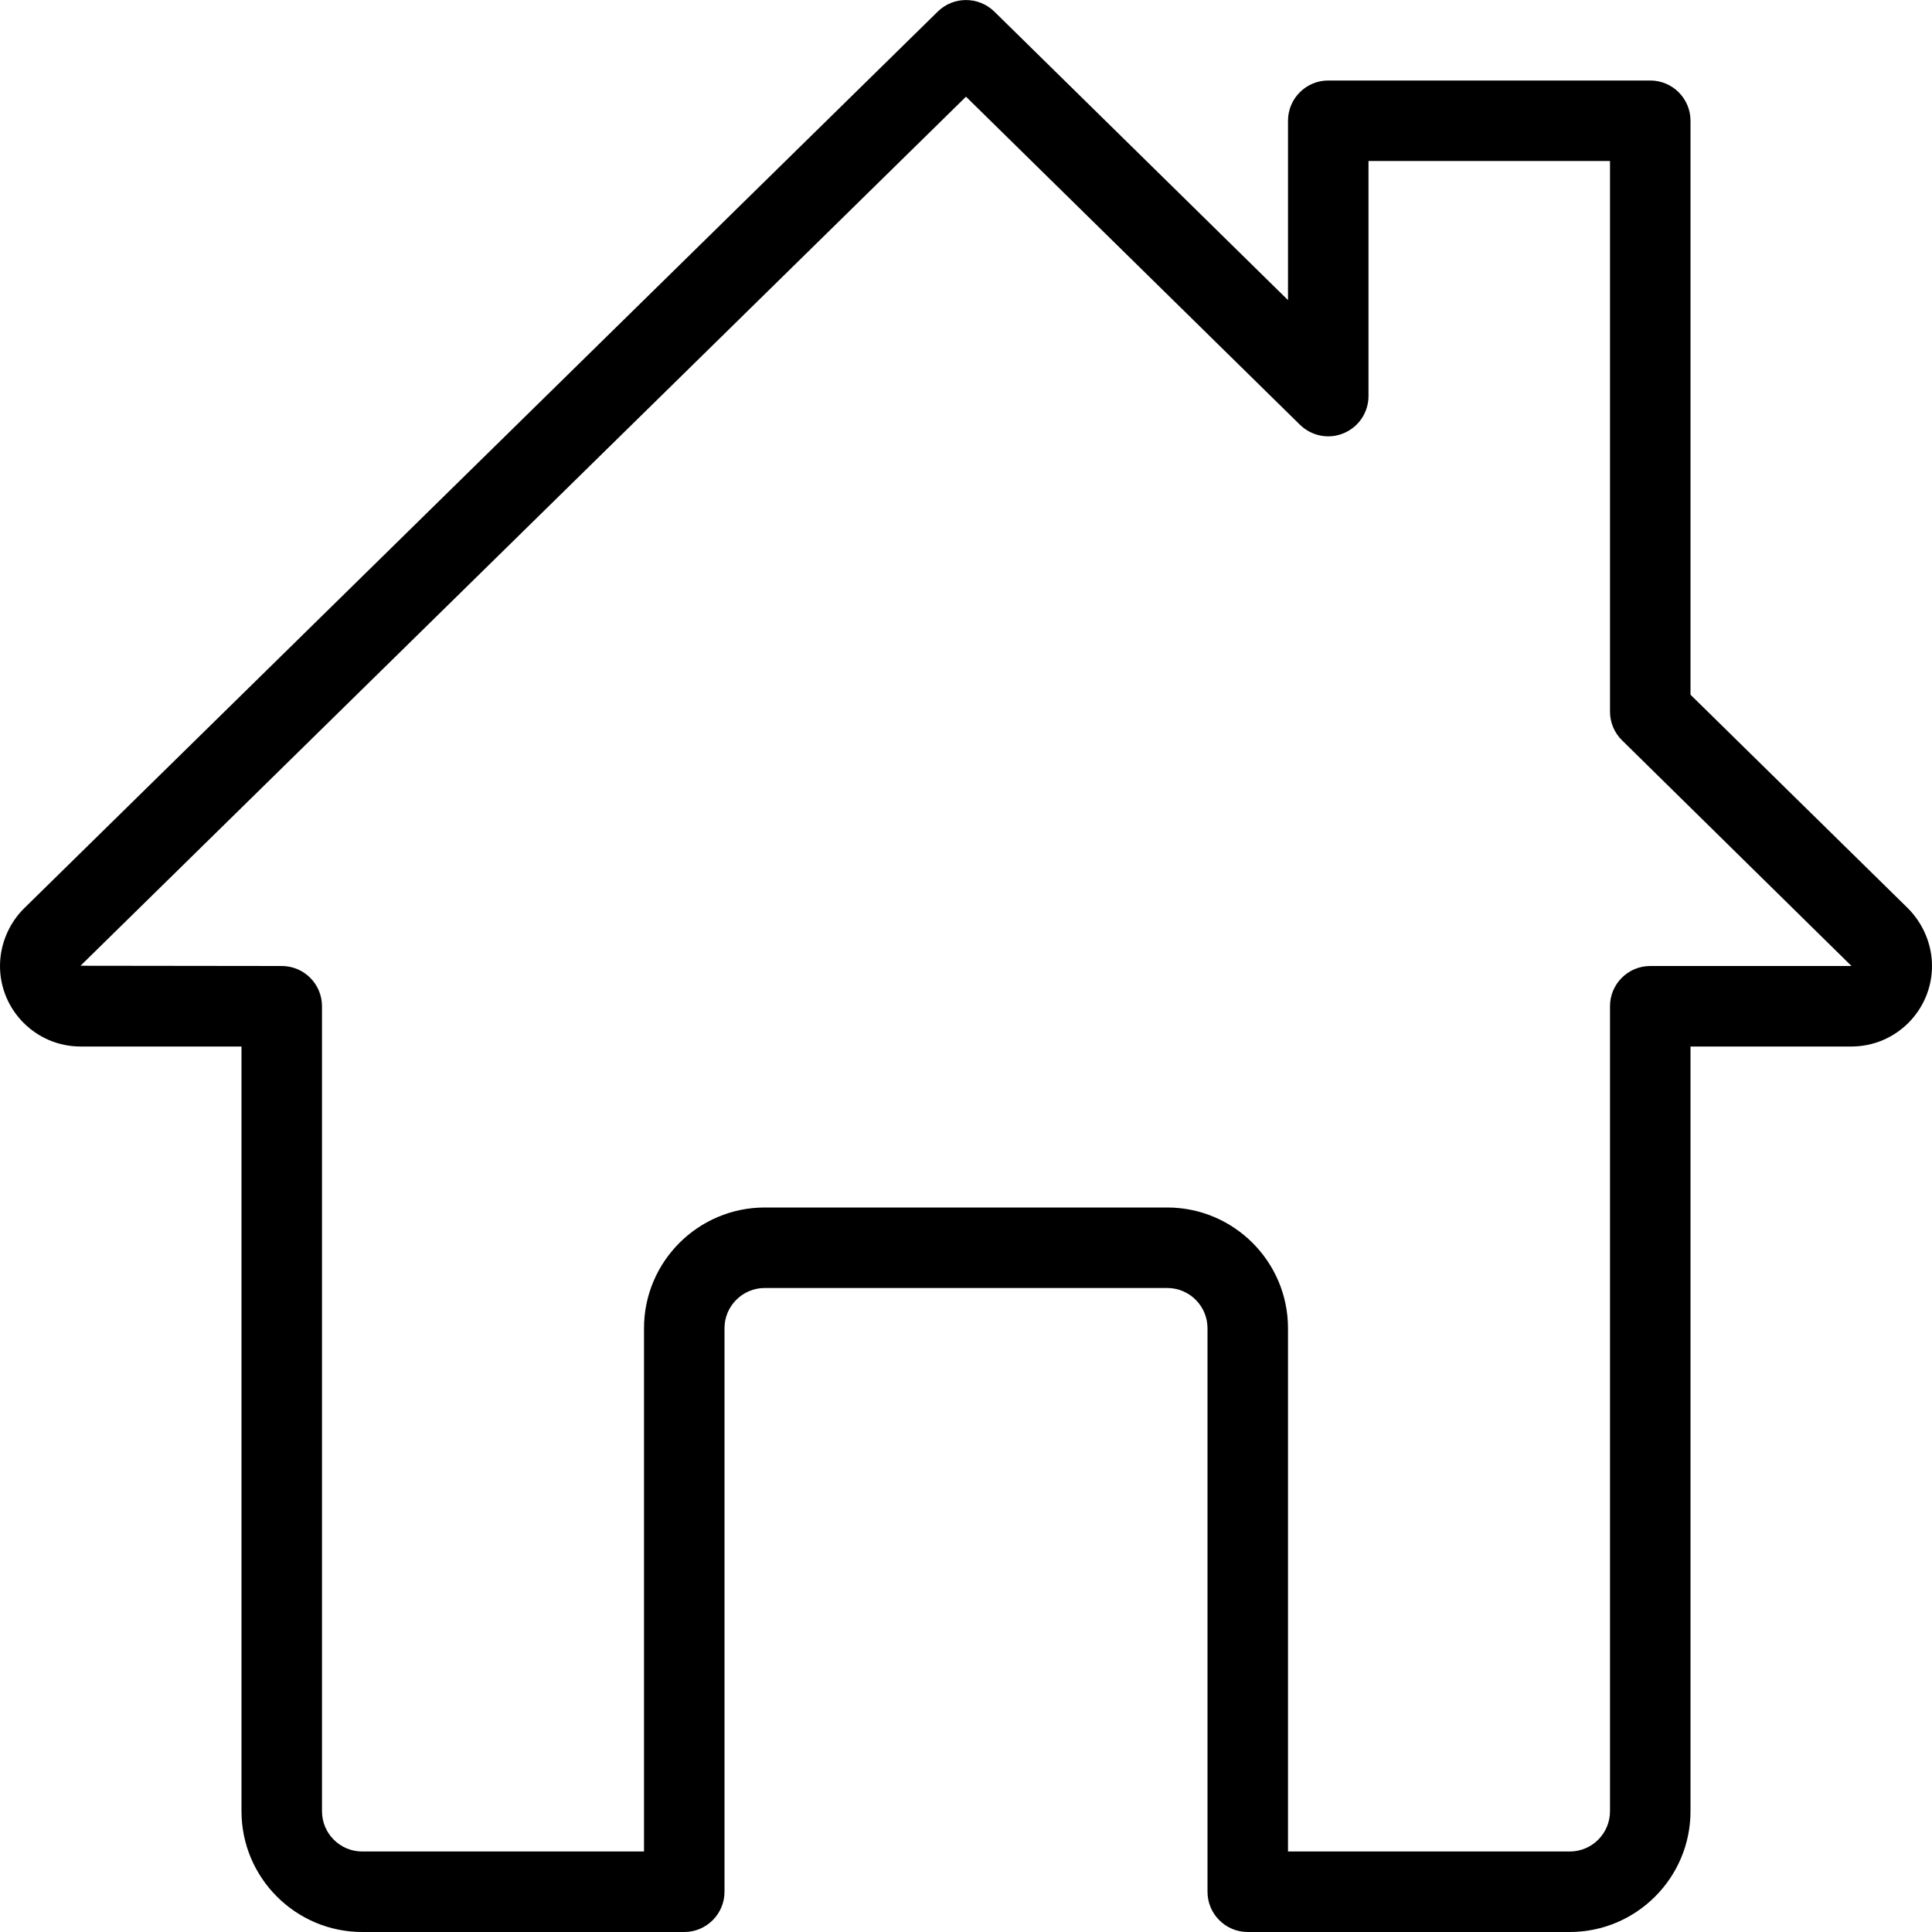
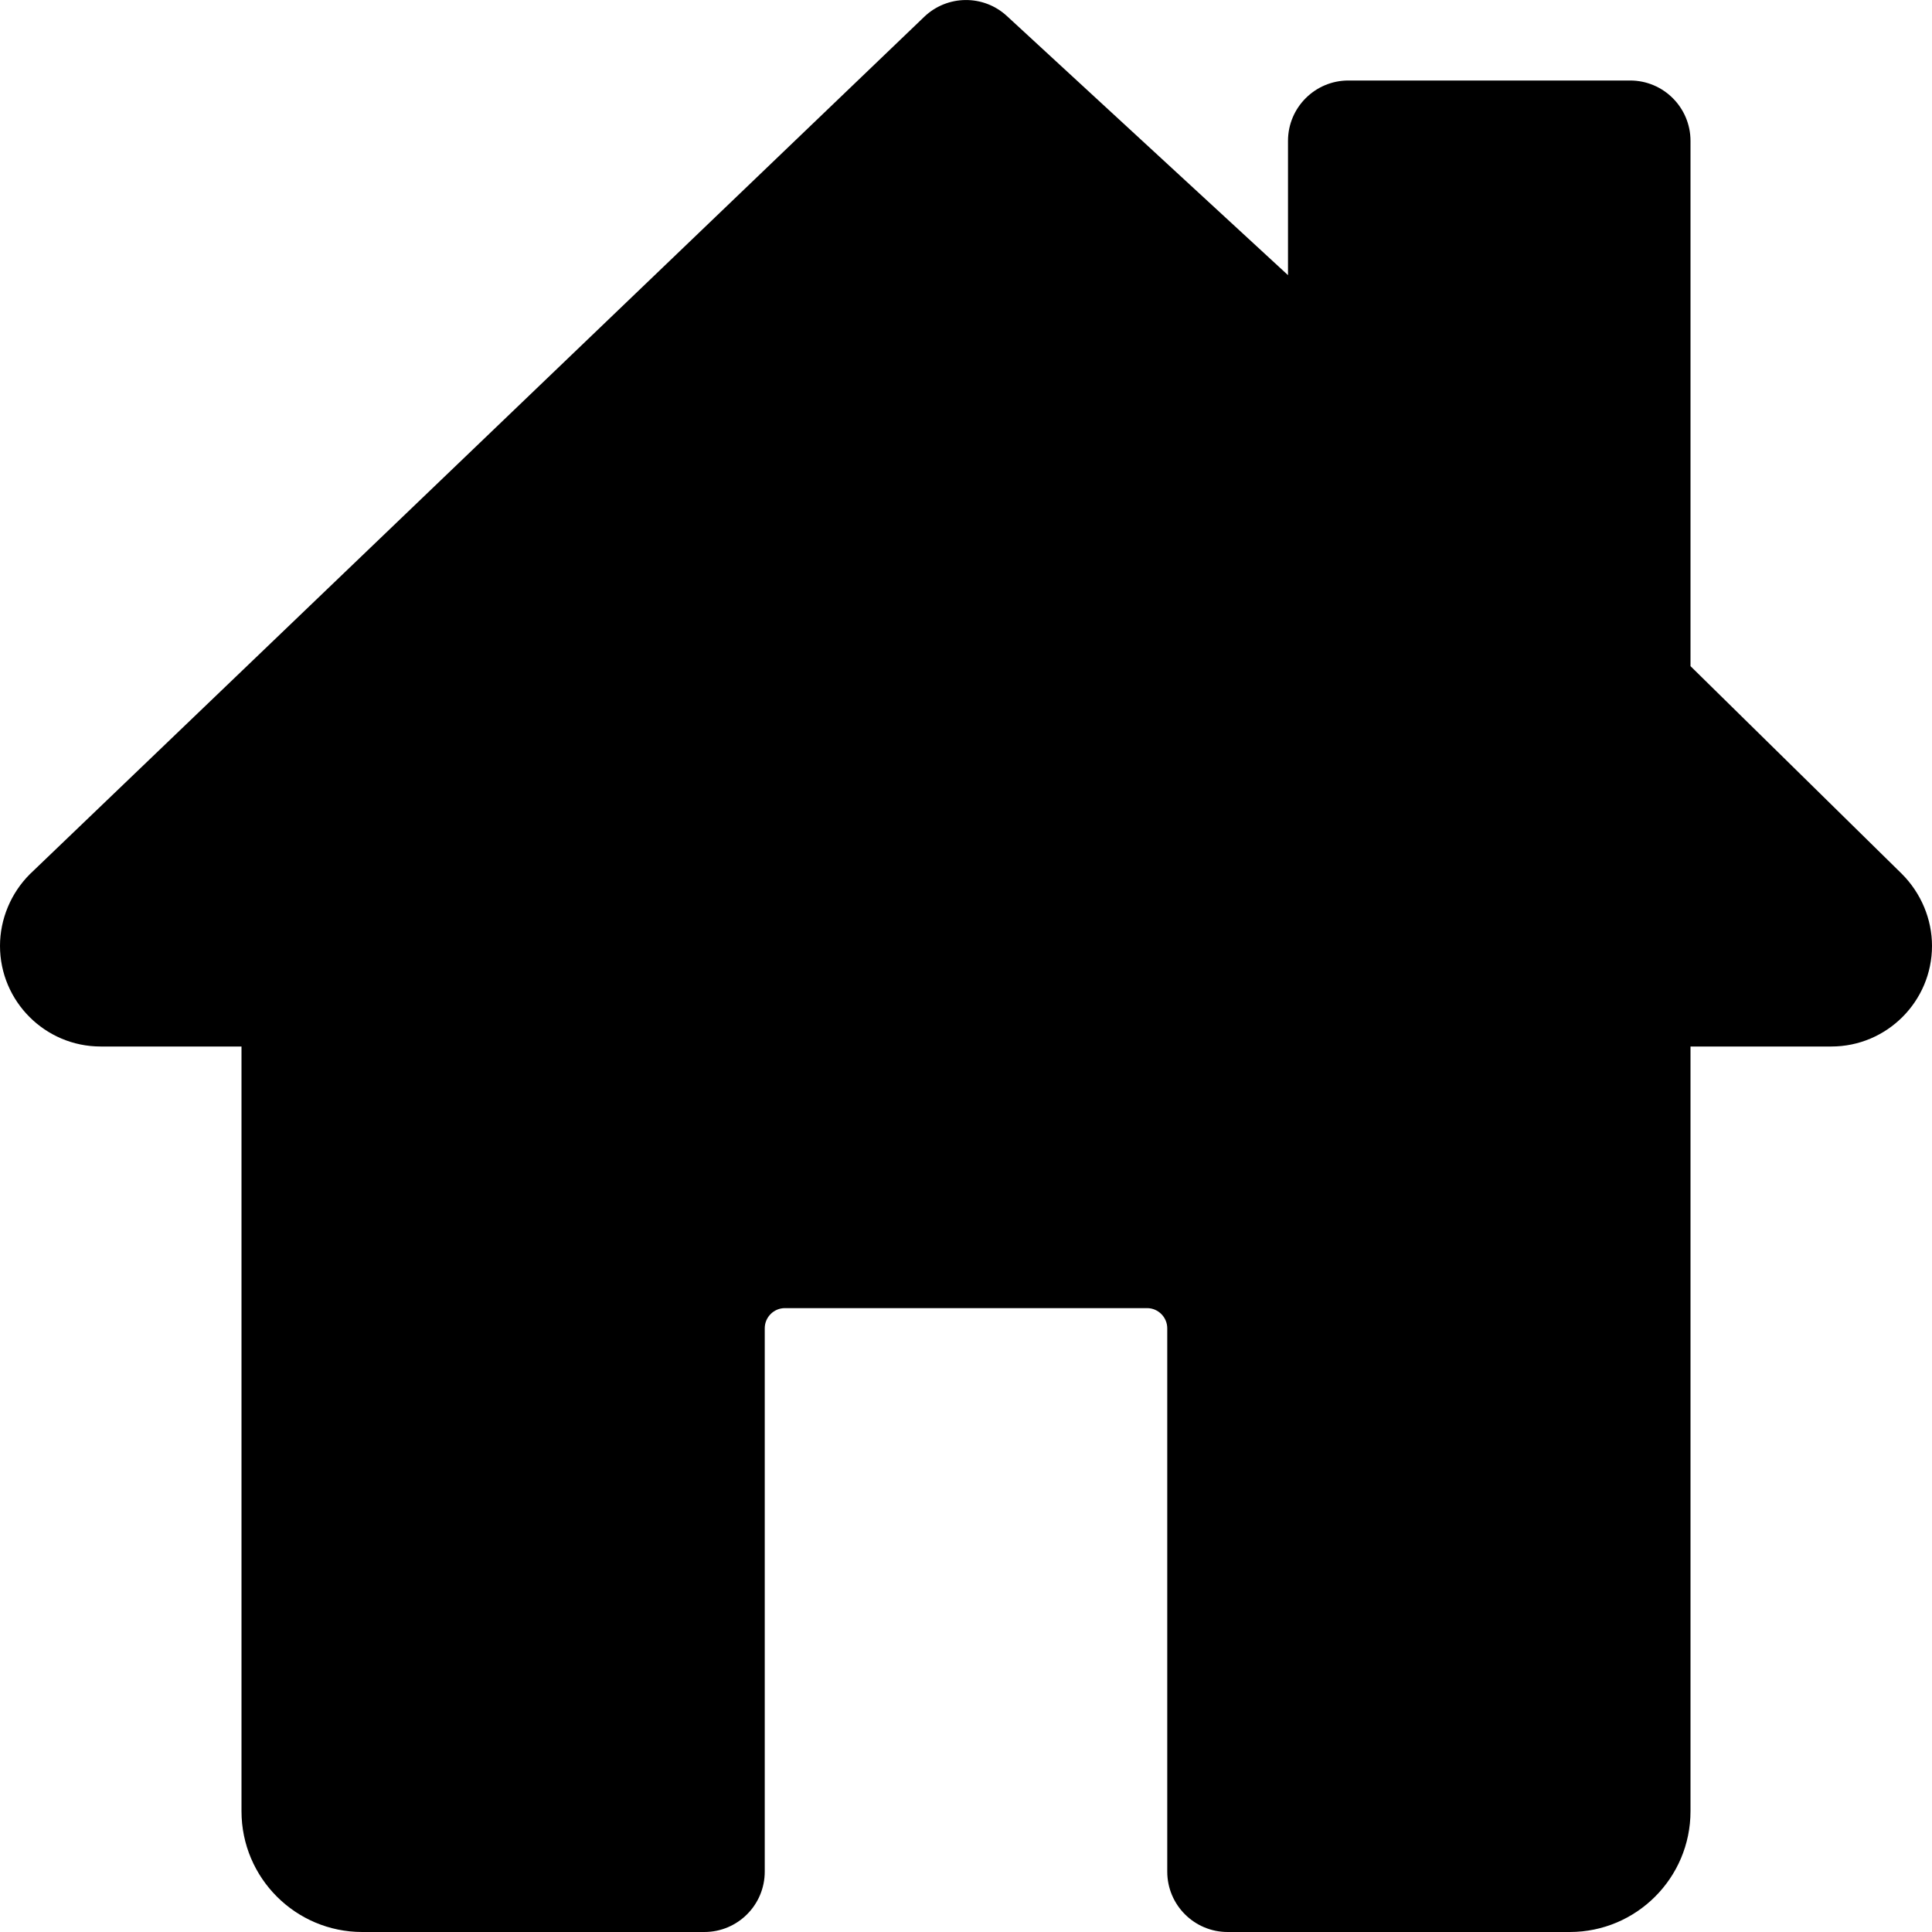
- <svg xmlns="http://www.w3.org/2000/svg" id="light" enable-background="new 0 0 24 24" height="512" viewBox="0 0 24 24" width="512">
-   <g>
-     <path d="m19.5 24h-4c-.276 0-.5-.224-.5-.5v-7c0-.276-.224-.5-.5-.5h-5c-.276 0-.5.224-.5.5v7c0 .276-.224.5-.5.5h-4c-.827 0-1.5-.673-1.5-1.5v-9.5h-2c-.551 0-1-.449-1-1 0-.265.108-.525.296-.713l11.354-11.144c.194-.19.505-.19.701 0l3.649 3.585v-2.228c0-.276.224-.5.5-.5h4c.276 0 .5.224.5.5v7.13l2.701 2.653c.191.192.299.452.299.717 0 .551-.449 1-1 1h-2v9.5c0 .827-.673 1.5-1.5 1.5zm-3.5-1h3.5c.276 0 .5-.224.5-.5v-10c0-.276.224-.5.5-.5h2.5l-2.851-2.804c-.095-.093-.149-.222-.149-.356v-6.84h-3v2.92c0 .202-.121.383-.307.461-.185.079-.399.037-.544-.104l-4.149-4.076-11 10.796 2.5.003c.276 0 .5.224.5.5v10c0 .276.224.5.5.5h3.5v-6.5c0-.827.673-1.5 1.5-1.5h5c.827 0 1.5.673 1.5 1.5z" />
-   </g>
+ <svg xmlns="http://www.w3.org/2000/svg" id="bold" enable-background="new 0 0 24 24" height="512" viewBox="0 0 24 24" width="512">
+   <path d="m23.625 10.855-2.625-2.58v-6.525c0-.414-.336-.75-.75-.75h-3.5c-.414 0-.75.336-.75.75v1.668l-3.492-3.219c-.291-.269-.741-.264-1.027.01l-11.111 10.651c-.235.235-.37.559-.37.89 0 .689.561 1.25 1.25 1.25h1.75v9.5c0 .828.672 1.5 1.5 1.5h4.25c.414 0 .75-.336.75-.75v-6.75c0-.137.112-.25.25-.25h4.5c.137 0 .25.113.25.25v6.75c0 .414.336.75.75.75h4.25c.828 0 1.5-.672 1.5-1.5v-9.5h1.75c.689 0 1.25-.561 1.25-1.25 0-.331-.135-.655-.375-.895z" />
</svg>
